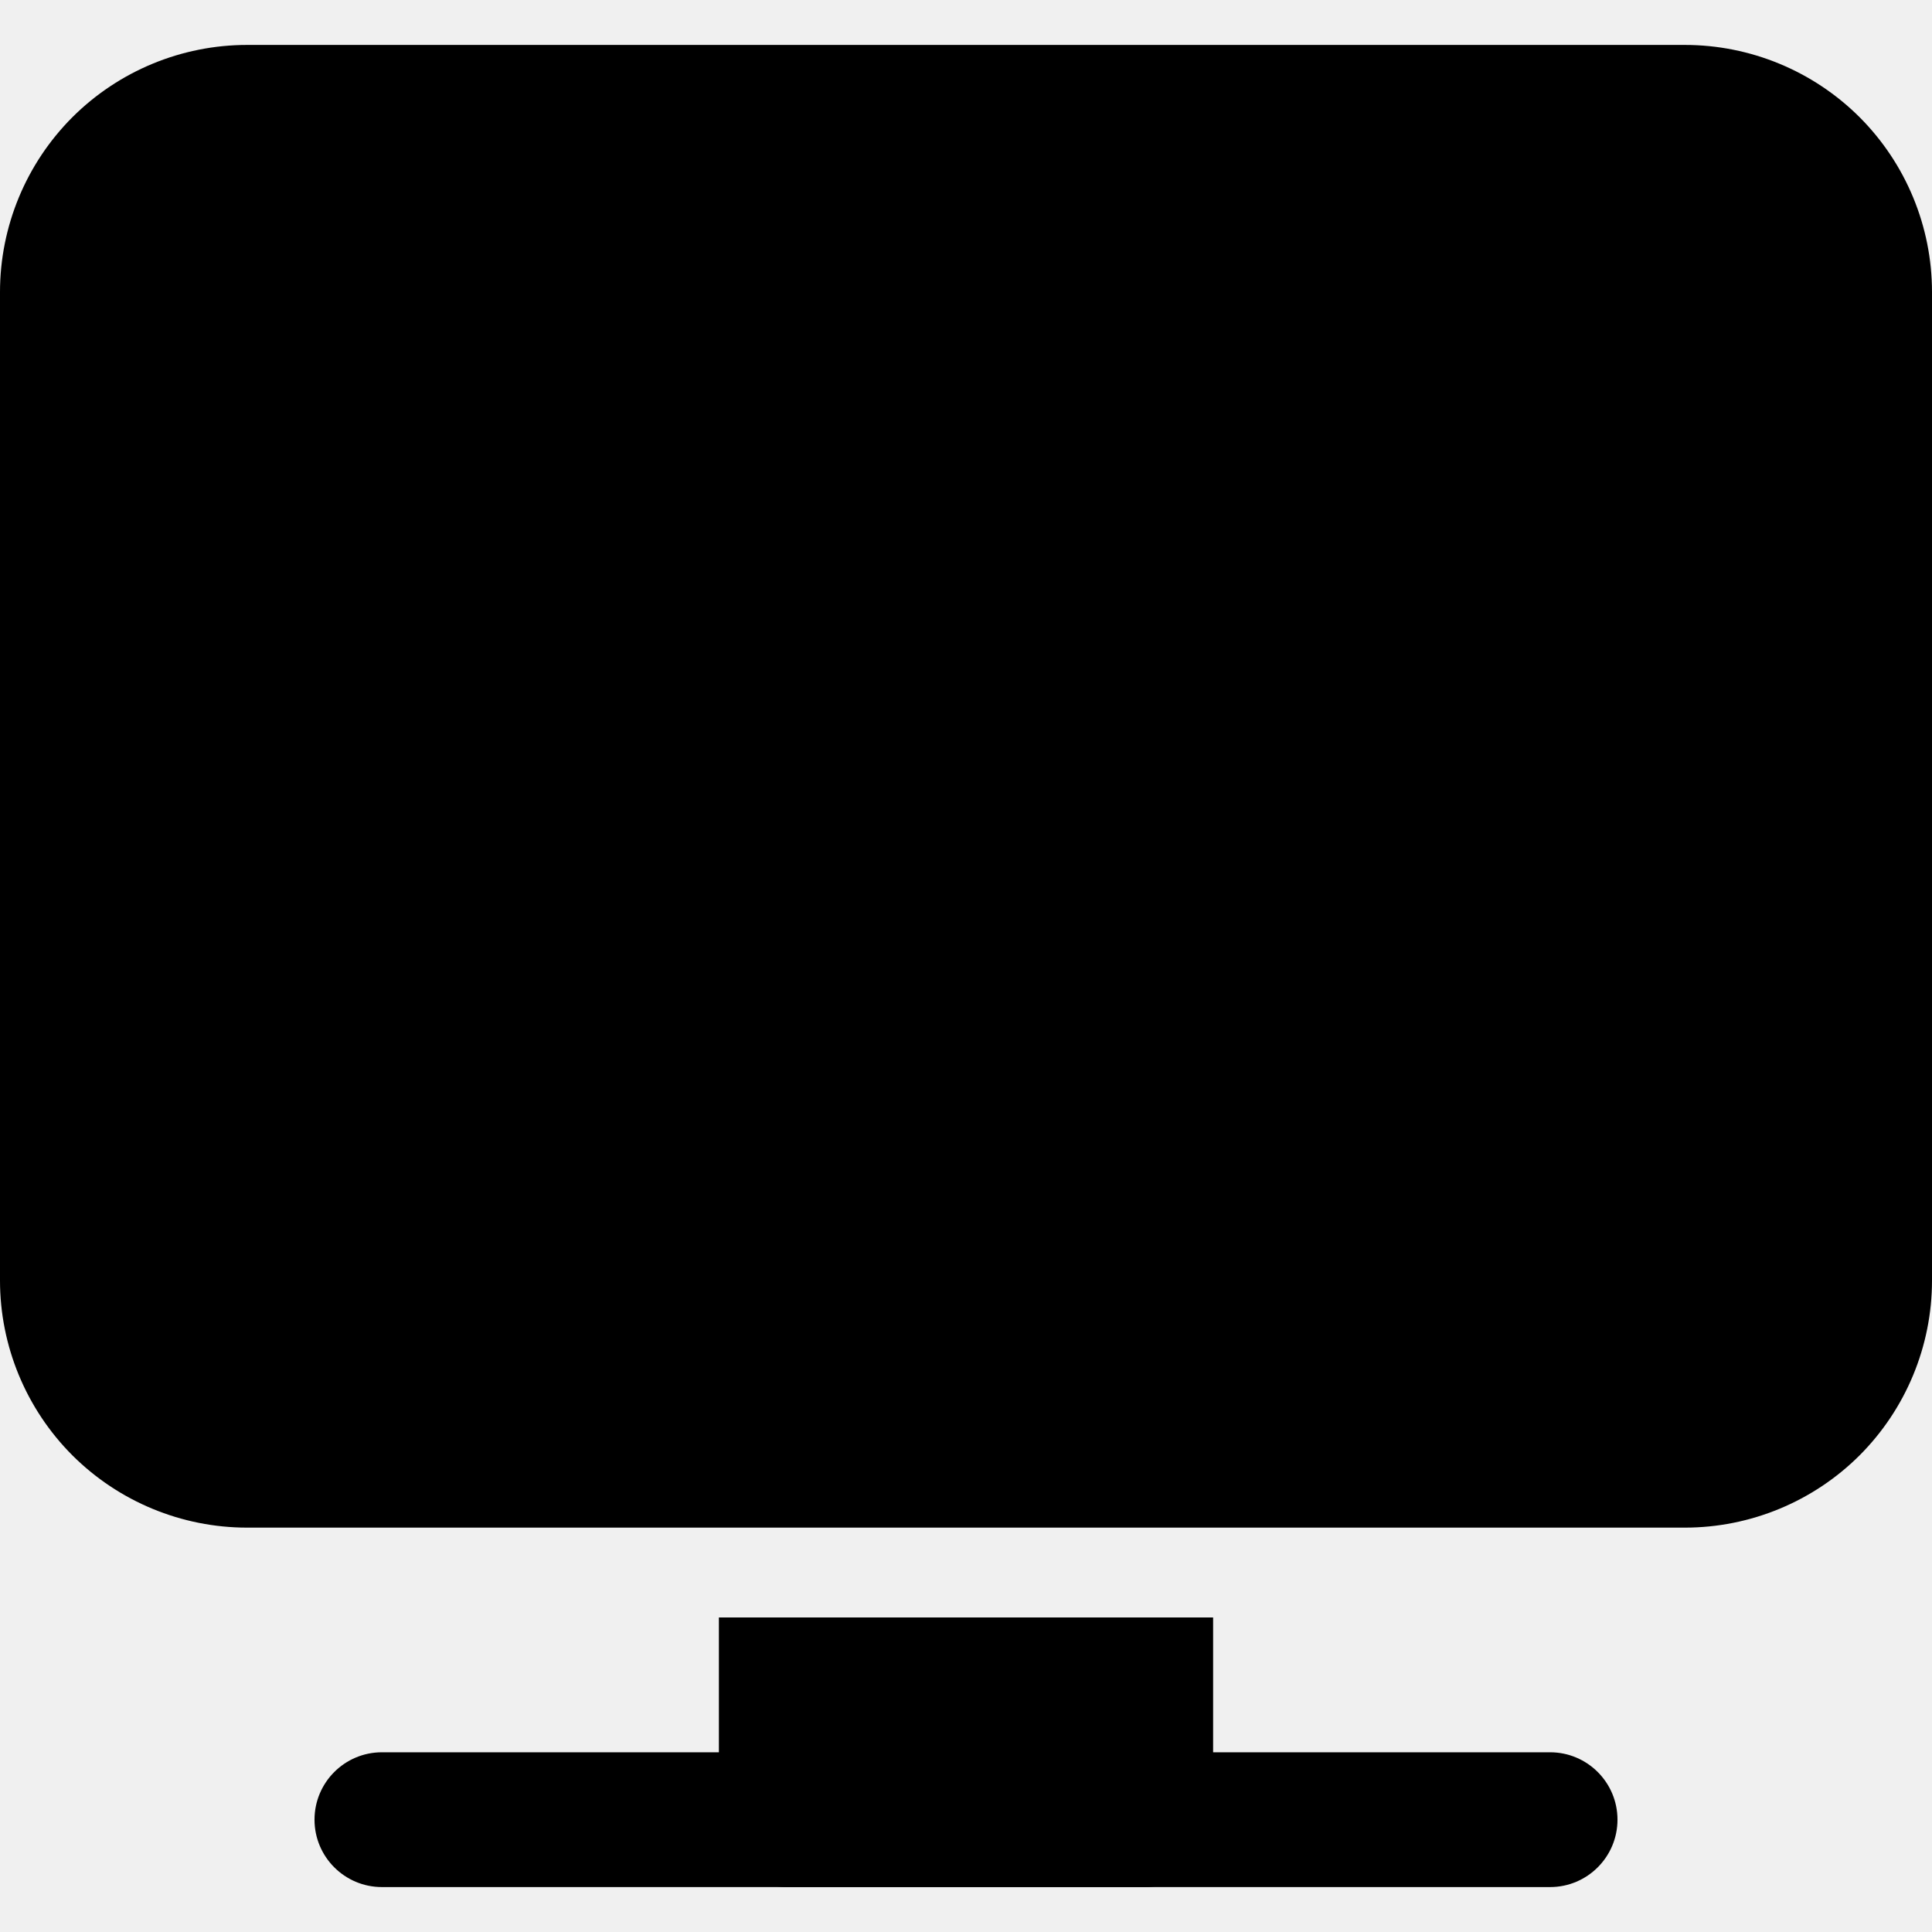
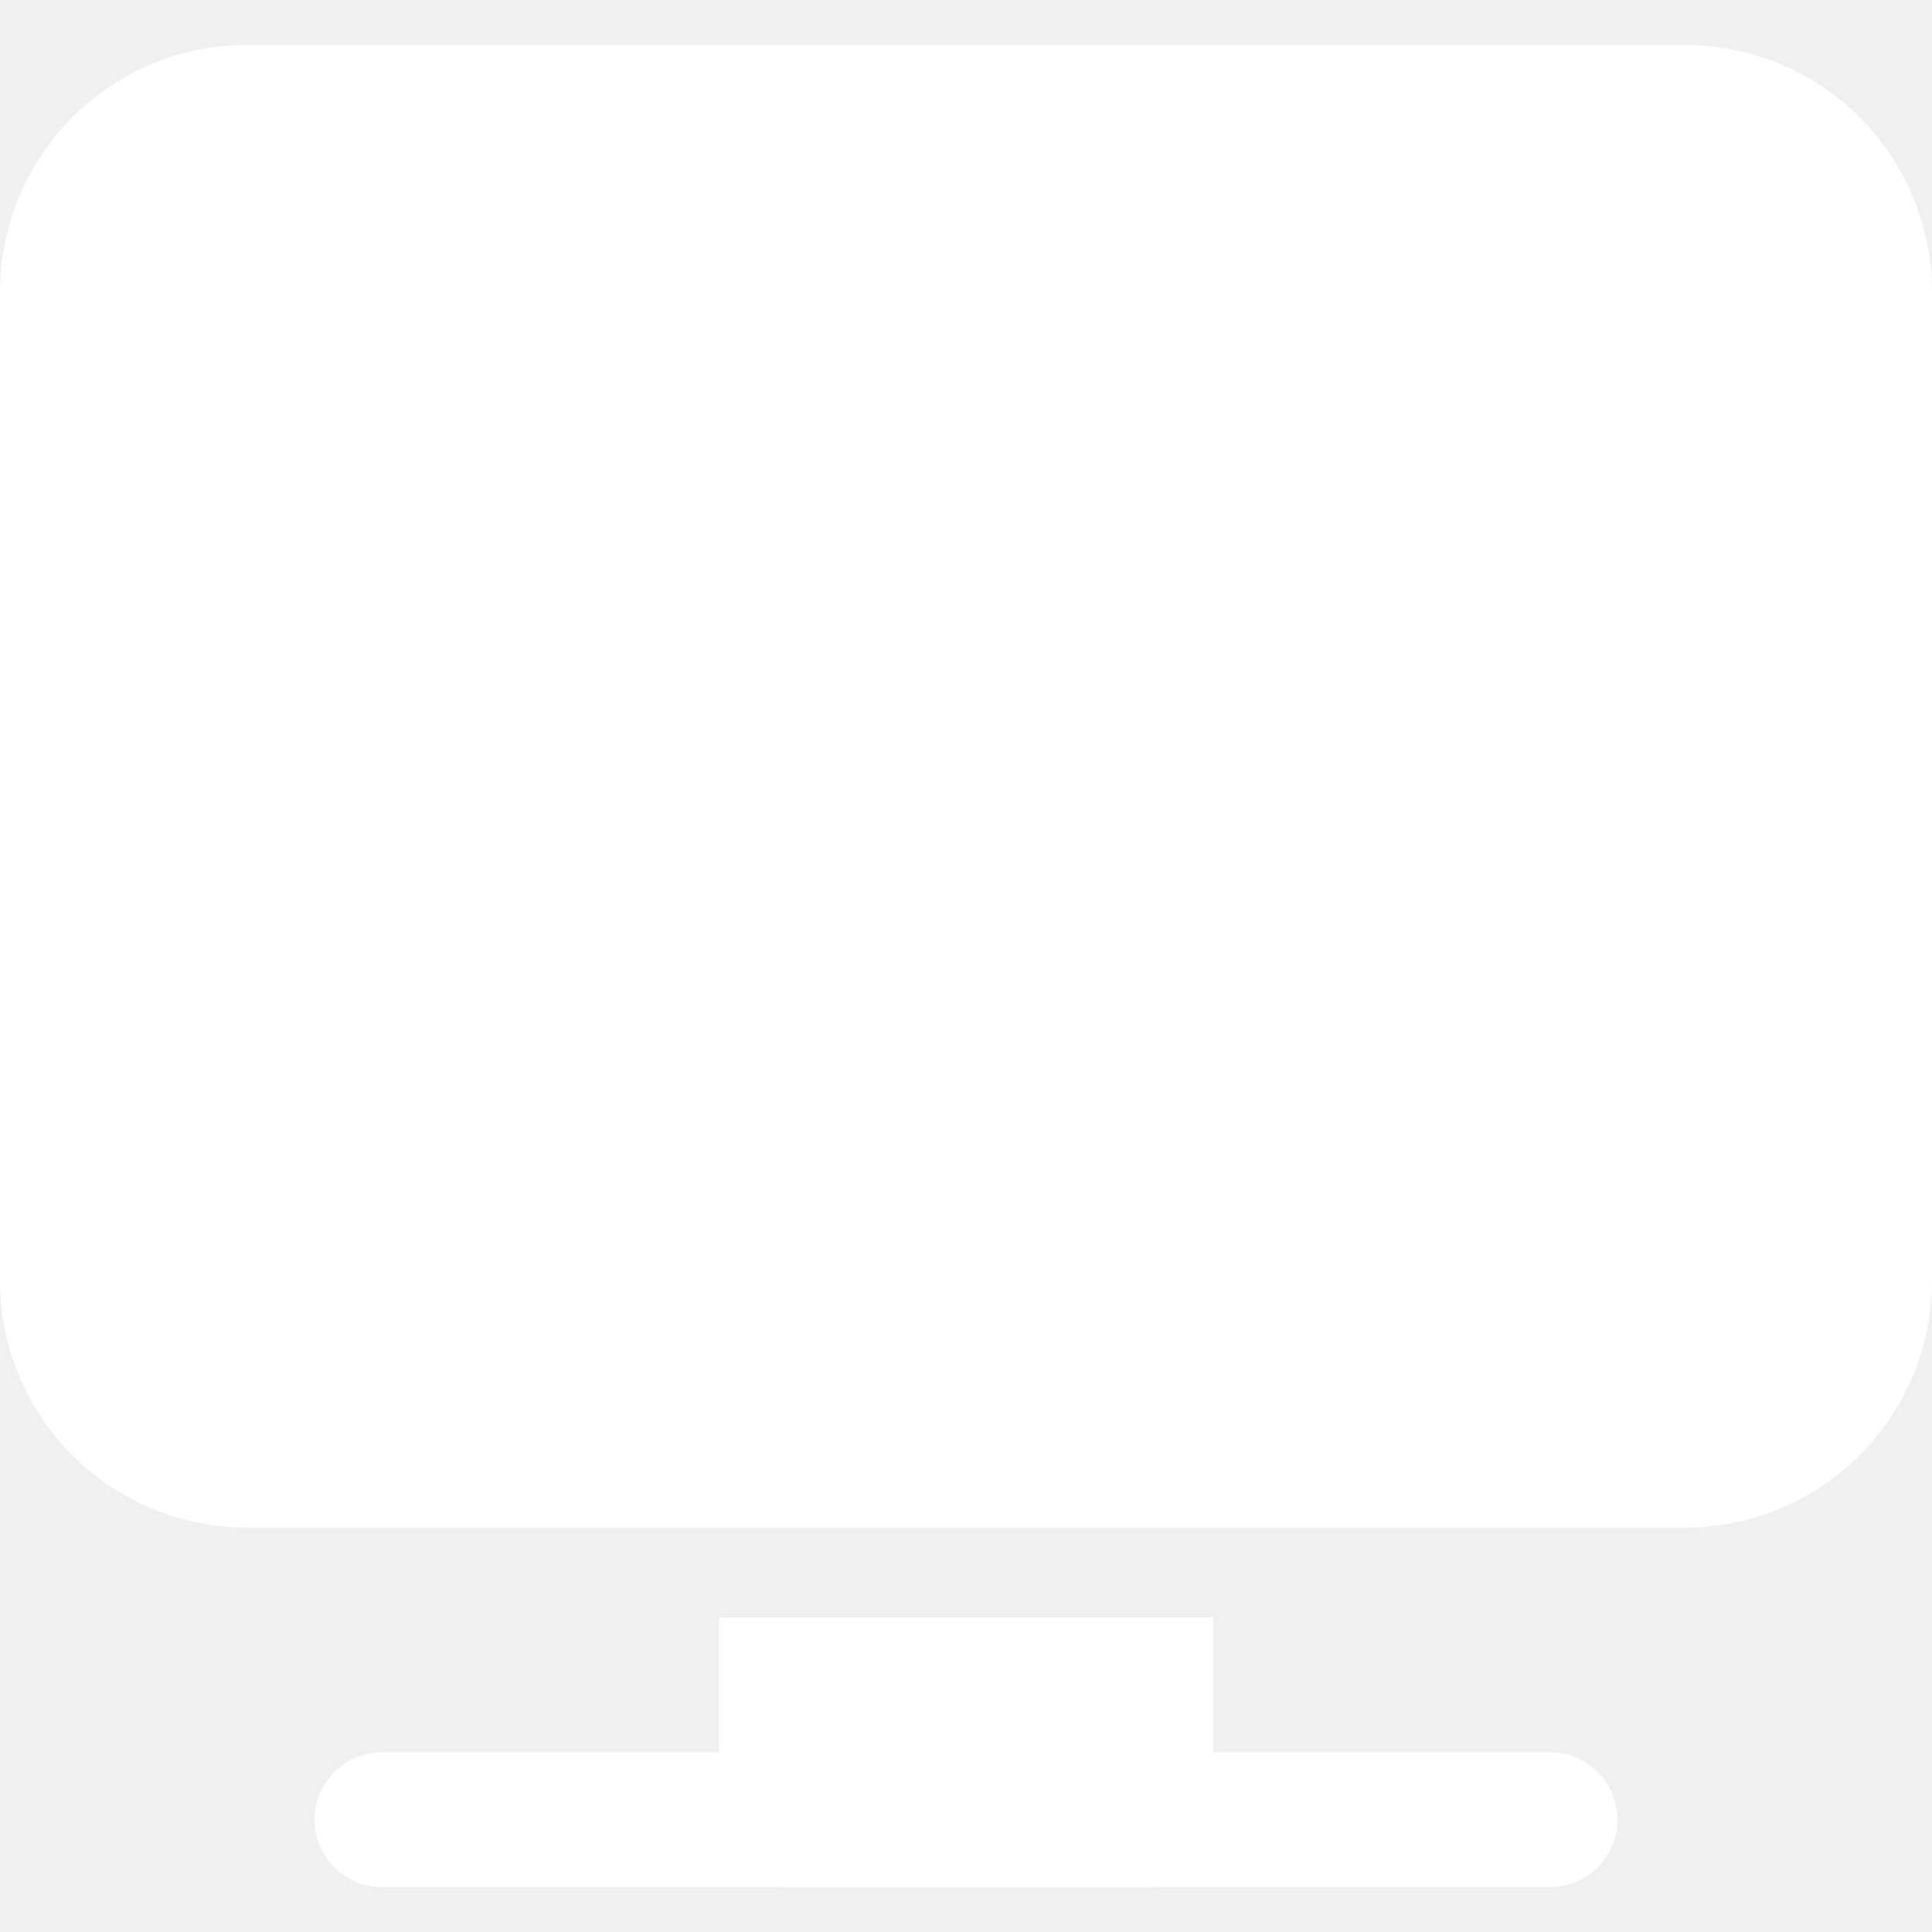
- <svg xmlns="http://www.w3.org/2000/svg" id="Capa_1" enable-background="new 0 0 548.25 548.25" height="512" viewBox="0 0 548.25 548.25" width="512">
+ <svg xmlns="http://www.w3.org/2000/svg" enable-background="new 0 0 548.25 548.25" height="16" viewBox="0 0 548.25 548.25" width="16" fill="#ffF">
  <g>
    <g id="Icon_00000115480656455809876520000009748704238352922530_" clip-rule="evenodd" fill-rule="evenodd">
      <path d="m548.25 82.875v280.5c0 18.59-7.395 36.44-20.528 49.598-13.158 13.132-31.008 20.527-49.597 20.527h-408c-18.59 0-36.439-7.395-49.598-20.527-13.132-13.159-20.527-31.008-20.527-49.598v-280.5c0-18.59 7.395-36.439 20.528-49.598 13.158-13.132 31.008-20.527 49.597-20.527h408c18.59 0 36.44 7.395 49.597 20.528 13.133 13.158 20.528 31.008 20.528 49.597z" />
      <path d="m439.875 497.25c10.557 0 19.125 8.568 19.125 19.125s-8.568 19.125-19.125 19.125h-331.5c-10.557 0-19.125-8.568-19.125-19.125s8.568-19.125 19.125-19.125z" />
      <path d="m344.25 459v57.375c0 10.557-8.568 19.125-19.125 19.125h-102c-10.557 0-19.125-8.568-19.125-19.125v-57.375z" />
    </g>
  </g>
</svg>
